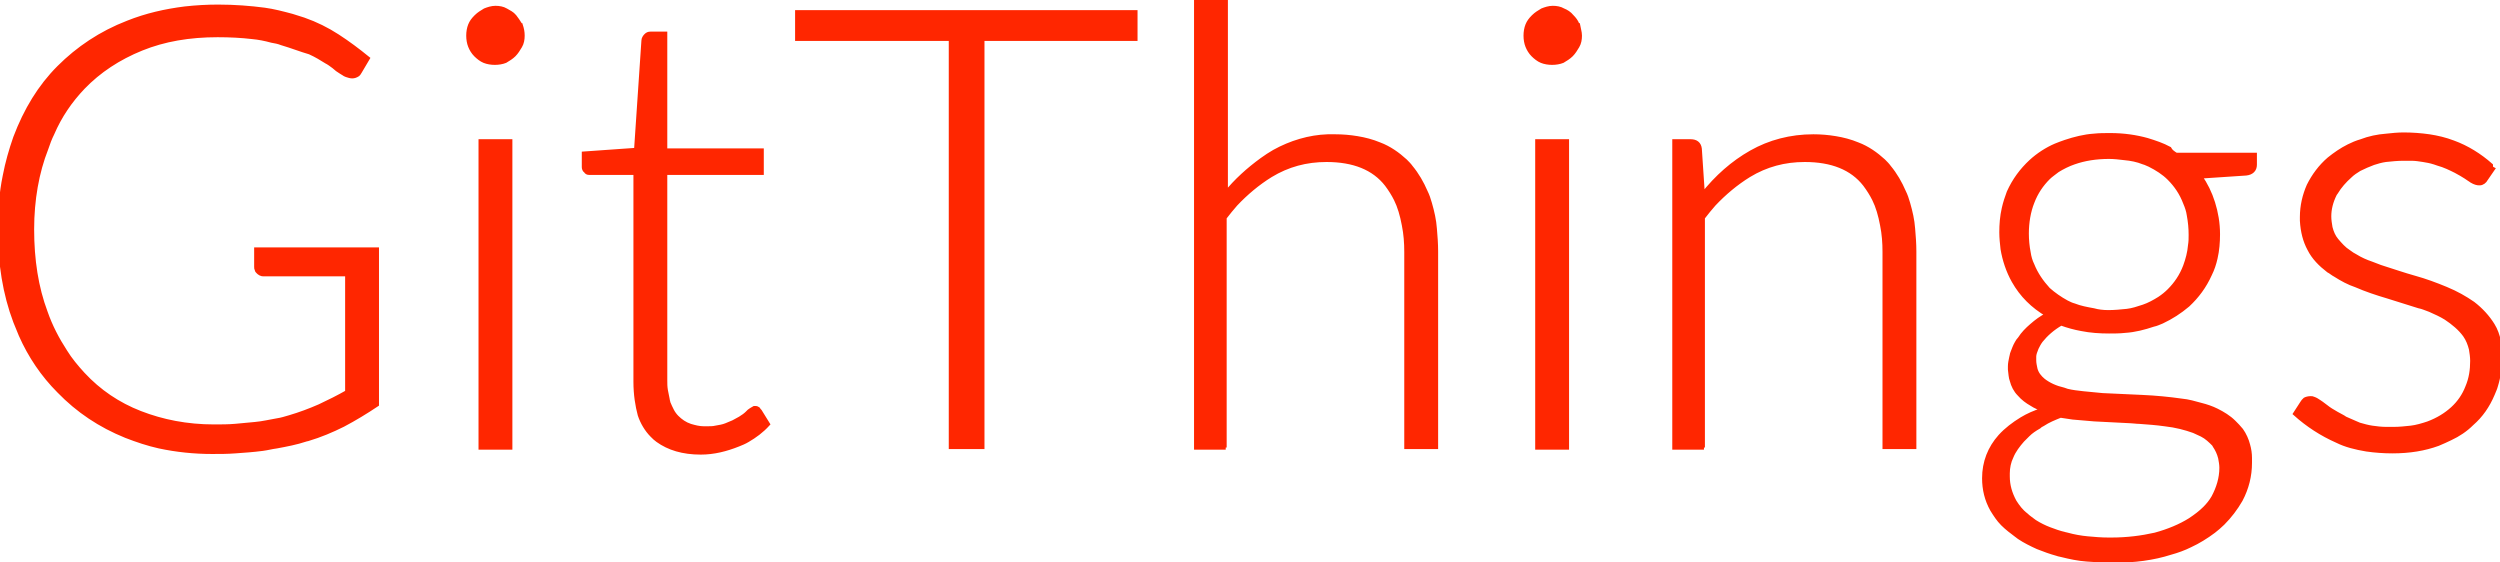
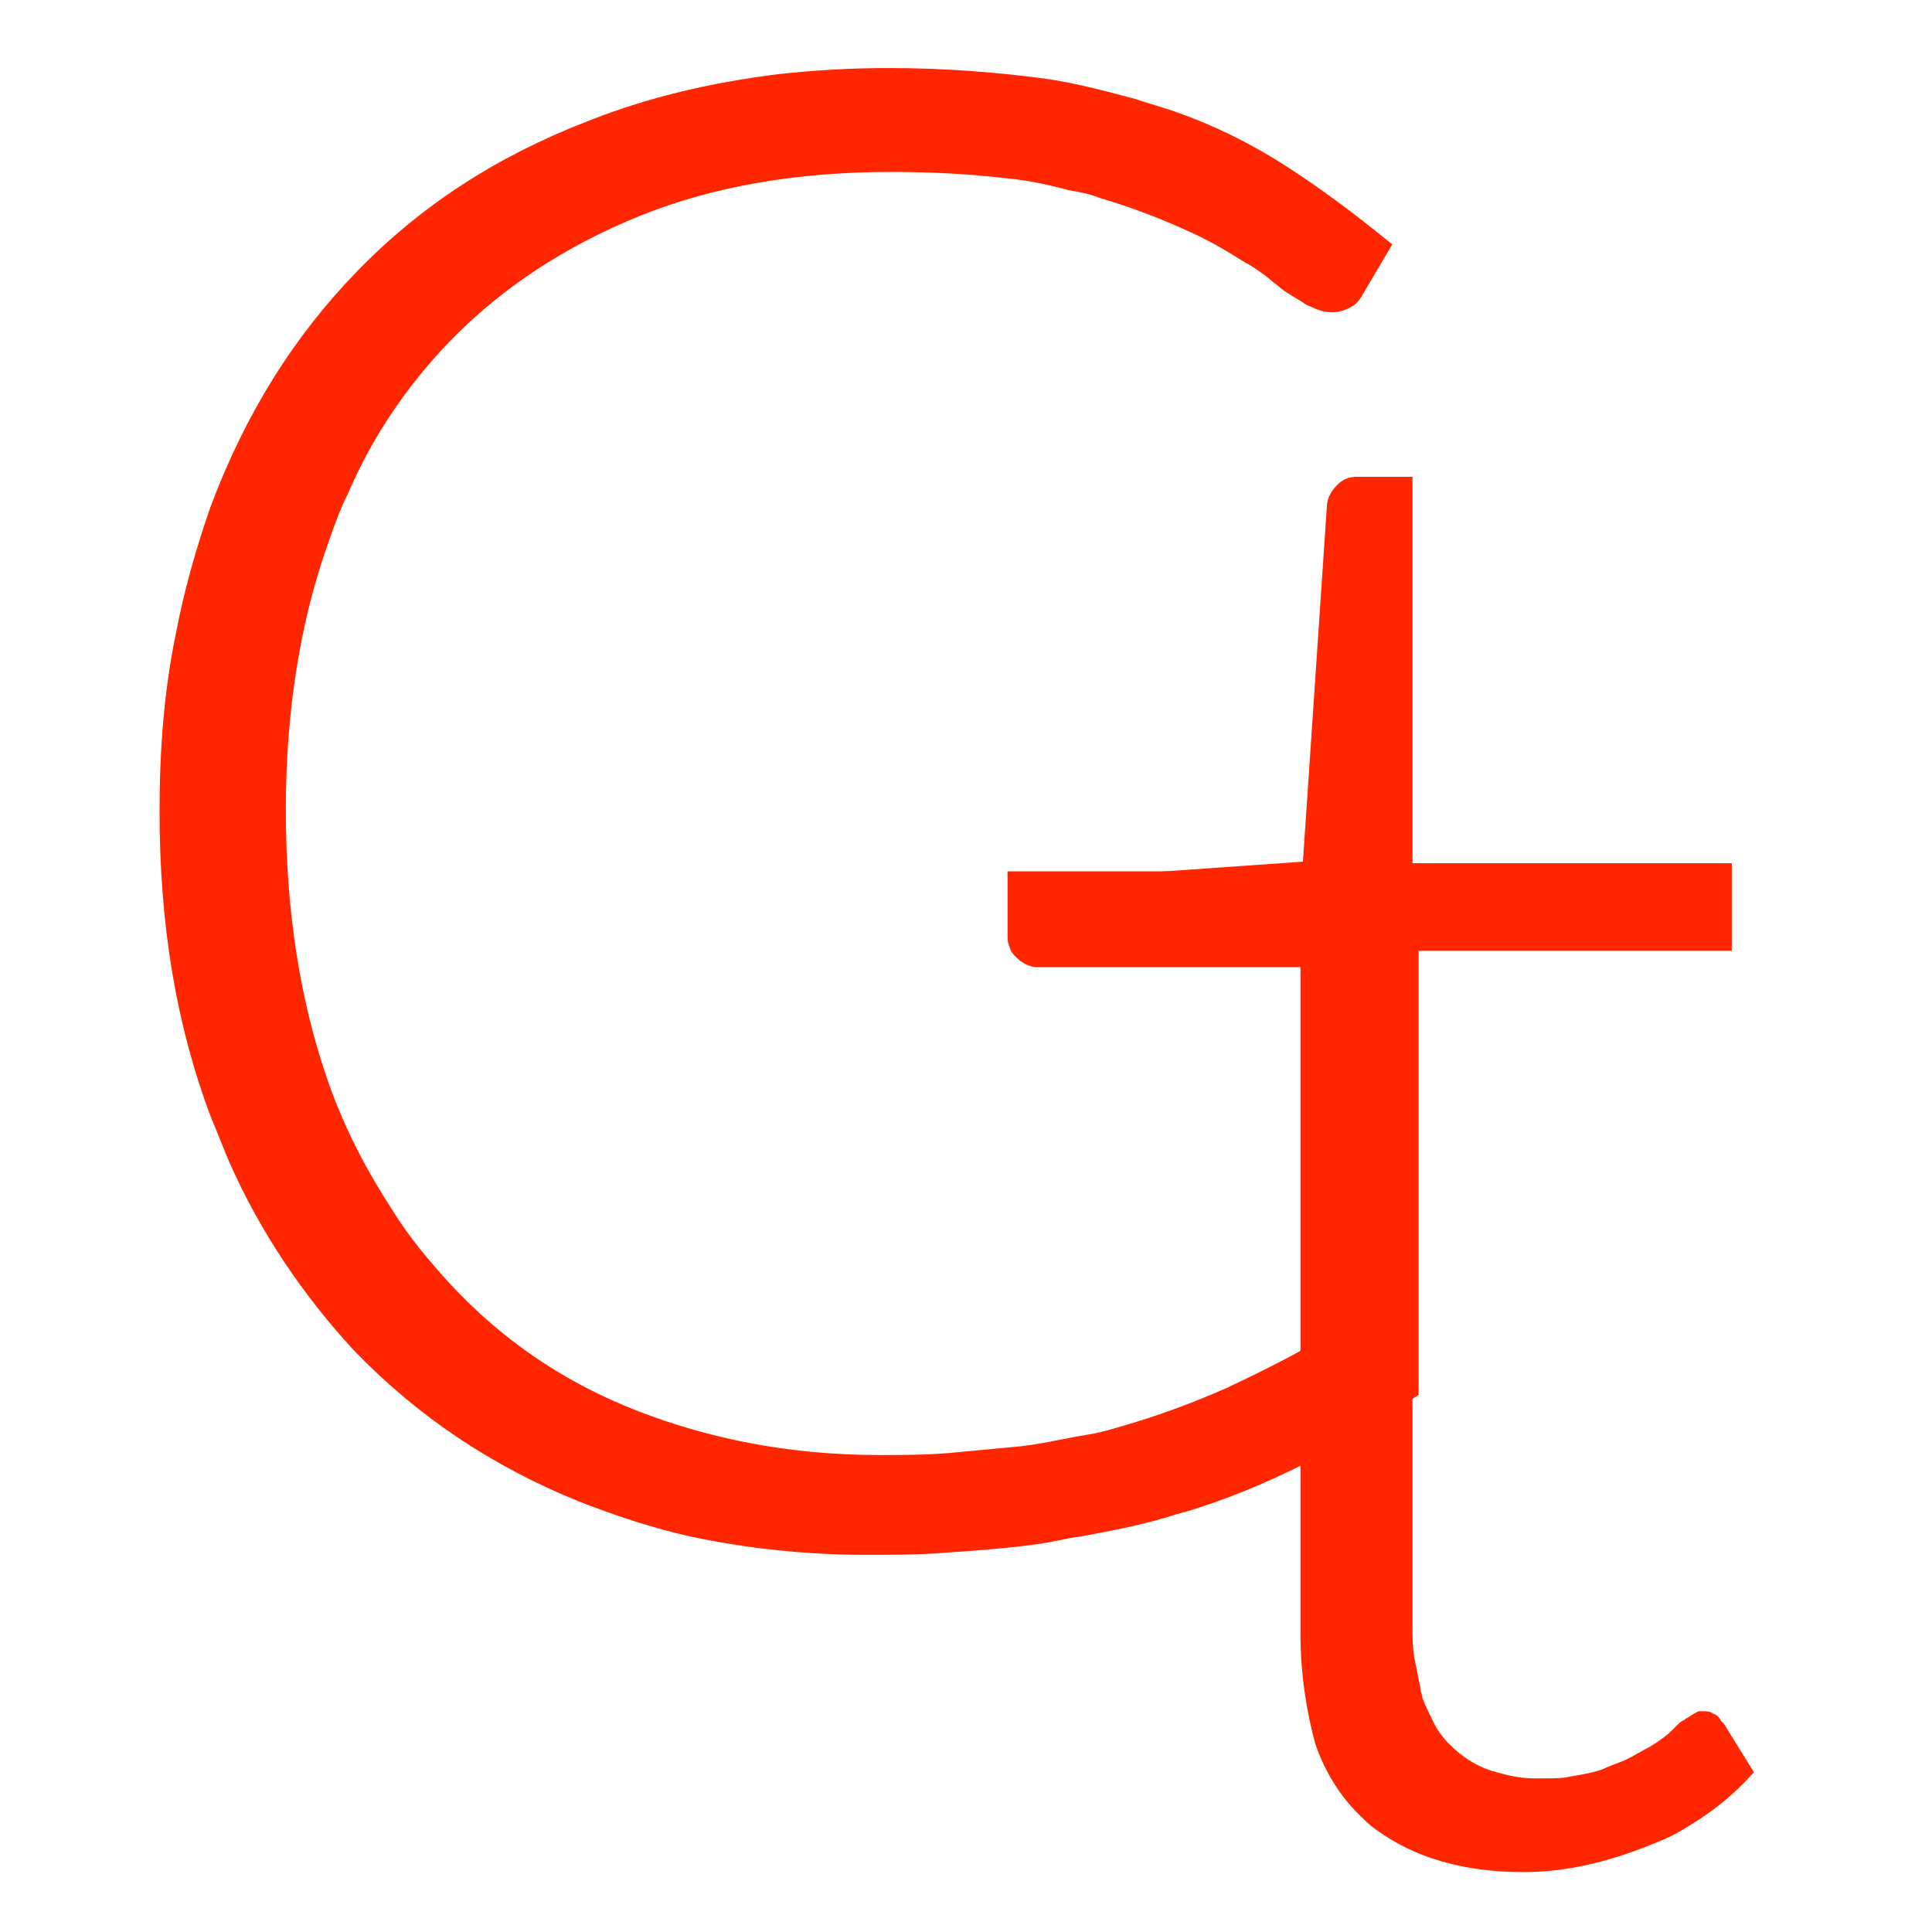
- <svg xmlns="http://www.w3.org/2000/svg" version="1.1" id="Layer_1" x="0px" y="0px" viewBox="0 0 406.7 91.3" style="enable-background:new 0 0 406.7 91.3;" xml:space="preserve">
+ <svg xmlns="http://www.w3.org/2000/svg" version="1.1" id="Layer_1" x="0px" y="0px" viewBox="0 0 95 95" style="enable-background:new 0 0 95 95;" xml:space="preserve">
  <style type="text/css">
	.st0{fill-rule:evenodd;clip-rule:evenodd;fill:#FF2600;stroke:#FF2600;stroke-width:0.709;stroke-linecap:round;}
</style>
-   <g id="svgGroup">
-     <path vector-effect="non-scaling-stroke" class="st0" d="M56.5,63.7V44.6H42.9c-0.2,0-0.3,0-0.5-0.1c-0.2-0.1-0.3-0.2-0.4-0.3   c-0.1-0.1-0.2-0.2-0.2-0.3c-0.1-0.2-0.1-0.3-0.1-0.5v-2.8h19.6v25.2c-1.8,1.2-3.6,2.3-5.5,3.3c-1.8,0.9-3.7,1.7-5.7,2.3   c-0.1,0-0.3,0.1-0.4,0.1c-1.5,0.5-3.1,0.8-4.7,1.1c-0.8,0.1-1.5,0.3-2.3,0.4c-1.5,0.2-3,0.3-4.4,0.4c-1.3,0.1-2.5,0.1-3.8,0.1   c-2.9,0-5.8-0.3-8.6-0.9c-1.8-0.4-3.6-1-5.4-1.7c-4.2-1.7-7.8-4.1-10.9-7.3C7,61,4.9,57.9,3.4,54.5c-0.3-0.7-0.6-1.5-0.9-2.2   C0.8,47.8,0,42.8,0,37.3c0-2.9,0.2-5.8,0.8-8.7c0.4-2.1,1-4.2,1.7-6.2c1.7-4.5,4-8.3,7.1-11.4s6.8-5.6,11.2-7.3   c3-1.2,6.1-1.9,9.3-2.3c1.8-0.2,3.6-0.3,5.4-0.3c2.7,0,5.2,0.2,7.5,0.5c1.5,0.2,3,0.6,4.5,1c0.6,0.2,1.3,0.4,1.9,0.6   c2,0.7,3.8,1.6,5.5,2.7s3.3,2.3,4.9,3.6l-1.3,2.2c-0.1,0.2-0.2,0.3-0.3,0.4c-0.3,0.2-0.6,0.3-0.9,0.3c-0.3,0-0.6-0.1-0.9-0.2   c-0.2-0.1-0.3-0.1-0.4-0.2c-0.3-0.2-0.7-0.4-1.1-0.7c-0.2-0.2-0.4-0.3-0.6-0.5c-0.4-0.3-0.8-0.6-1.2-0.8c-0.8-0.5-1.6-1-2.7-1.5   C49,8.1,47.5,7.5,45.8,7c-0.5-0.2-1-0.3-1.6-0.4c-1.1-0.3-2.1-0.5-3.2-0.6c-1.7-0.2-3.6-0.3-5.6-0.3c-4.6,0-8.7,0.7-12.4,2.2   s-6.9,3.6-9.5,6.3c-2.1,2.2-3.8,4.7-5,7.5c-0.4,0.8-0.7,1.6-1,2.5C6,28,5.2,32.5,5.2,37.3c0,5,0.7,9.5,2.2,13.5   c0.8,2.3,1.9,4.4,3.2,6.4c0.8,1.3,1.8,2.5,2.9,3.7c2.6,2.8,5.7,4.9,9.3,6.3s7.6,2.2,12,2.2c1.2,0,2.3,0,3.5-0.1   c1.1-0.1,2.1-0.2,3.2-0.3c1.2-0.1,2.4-0.4,3.6-0.6c0.7-0.1,1.3-0.3,2-0.5c1.7-0.5,3.3-1.1,4.9-1.8c1.5-0.7,3.1-1.5,4.5-2.3   C56.4,63.7,56.5,63.7,56.5,63.7z M199.4,72.8h-4.8V0h4.8v31.5c1.7-2.1,3.7-3.9,5.9-5.5c0.7-0.5,1.3-0.9,2-1.3   c2.7-1.5,5.7-2.4,8.7-2.5c0.4,0,0.8,0,1.2,0c1.2,0,2.4,0.1,3.6,0.3c1.2,0.2,2.4,0.5,3.6,1c1.6,0.6,3,1.6,4.2,2.7   c0.3,0.3,0.7,0.7,0.9,1c1,1.2,1.8,2.6,2.4,4c0.3,0.6,0.5,1.2,0.7,1.9c0.4,1.4,0.7,2.7,0.8,4.1c0.1,1.2,0.2,2.4,0.2,3.7v31.8h-4.8   V41c0-1.5-0.1-2.9-0.4-4.4c-0.3-1.6-0.7-3-1.3-4.2c-0.4-0.8-0.9-1.6-1.5-2.4c-2.1-2.7-5.4-4-9.8-4c-3.3,0-6.3,0.8-9.1,2.5   c-2.1,1.3-4,2.9-5.7,4.7c-0.6,0.7-1.2,1.4-1.8,2.2V72.8z M354,25.2h12.8v1.6c0,0.8-0.5,1.3-1.4,1.4l-7.5,0.5   c0.9,1.3,1.6,2.7,2.1,4.3c0.5,1.6,0.8,3.3,0.8,5.1c0,1.3-0.1,2.6-0.4,3.9c-0.2,0.9-0.5,1.8-0.9,2.6c-0.9,2-2.1,3.6-3.6,5   c-1.3,1.1-2.7,2-4.2,2.7c-0.5,0.2-0.9,0.4-1.4,0.5c-1.5,0.5-3,0.9-4.6,1c-0.9,0.1-1.8,0.1-2.6,0.1c-1.5,0-3-0.1-4.5-0.4   c-1.1-0.2-2.2-0.5-3.3-0.9c-1.4,0.8-2.5,1.8-3.3,2.8c-0.3,0.4-0.5,0.8-0.7,1.2c-0.2,0.5-0.4,1-0.4,1.4c0,0.2,0,0.4,0,0.6   c0,0.5,0.1,0.9,0.2,1.4c0.2,0.8,0.7,1.4,1.3,1.9c0.9,0.7,2,1.2,3.3,1.5c0.2,0.1,0.4,0.1,0.6,0.2c0.8,0.2,1.7,0.3,2.6,0.4   c1,0.1,2,0.2,3.1,0.3c2.1,0.1,4.3,0.2,6.5,0.3c2.2,0.1,4.3,0.3,6.4,0.6c1.1,0.1,2.1,0.4,3.2,0.7c0.8,0.2,1.7,0.5,2.5,0.9   c1,0.5,2,1.1,2.8,1.9c0.4,0.4,0.8,0.8,1.2,1.3c0.5,0.7,0.9,1.6,1.1,2.4c0.2,0.7,0.3,1.4,0.3,2.1c0,0.3,0,0.5,0,0.8   c0,2.1-0.5,4.1-1.5,6c-0.8,1.4-1.8,2.7-2.9,3.8c-0.5,0.5-1,0.9-1.5,1.3c-1.2,0.9-2.5,1.7-3.8,2.3c-1,0.5-2.1,0.9-3.2,1.2   c-2.8,0.9-5.9,1.3-9.3,1.3c-1.5,0-2.9-0.1-4.3-0.2c-1.4-0.1-2.8-0.4-4-0.7c-0.3-0.1-0.6-0.1-0.8-0.2c-1.1-0.3-2.2-0.7-3.2-1.1   c-1.1-0.5-2.1-1-3-1.6c-0.1-0.1-0.3-0.2-0.4-0.3c-0.8-0.6-1.6-1.2-2.3-1.9c-0.7-0.7-1.2-1.5-1.7-2.3c-0.9-1.6-1.3-3.3-1.3-5.1   c0-2.6,0.9-4.9,2.6-6.8c1-1.1,2.2-2,3.5-2.8c1-0.6,2.1-1.1,3.4-1.5c0.1,0,0.2-0.1,0.2-0.1c-0.7-0.2-1.4-0.5-2-0.9   c-0.7-0.4-1.4-0.9-2-1.6c-0.6-0.6-1-1.4-1.2-2.2c-0.2-0.5-0.2-1.1-0.3-1.8c0-0.2,0-0.3,0-0.5c0-0.5,0.1-0.9,0.2-1.4   c0.1-0.3,0.1-0.6,0.2-0.8c0.2-0.5,0.4-1.1,0.7-1.6c0.1-0.2,0.3-0.5,0.5-0.7c0.5-0.8,1.2-1.5,1.9-2.1c0.8-0.7,1.6-1.3,2.6-1.8   c-2.4-1.4-4.2-3.2-5.5-5.5c-0.9-1.6-1.5-3.4-1.8-5.2c-0.1-0.9-0.2-1.8-0.2-2.7c0-1.3,0.1-2.6,0.4-3.9c0.2-0.9,0.5-1.8,0.8-2.6   c0.9-2,2.1-3.6,3.6-5c1.2-1.1,2.6-2,4-2.6c0.5-0.2,1-0.4,1.6-0.6c1.5-0.5,3.1-0.9,4.6-1c0.9-0.1,1.8-0.1,2.7-0.1   c2.2,0,4.2,0.3,6,0.8c1.3,0.4,2.5,0.8,3.6,1.4C353.1,24.6,353.5,24.9,354,25.2z M277.2,72.8h-4.8V23h2.6c0.9,0,1.4,0.4,1.5,1.2   l0.5,7.5c2.3-2.9,4.9-5.2,7.9-6.9c3-1.7,6.4-2.6,10.1-2.6c1.2,0,2.4,0.1,3.6,0.3c1.2,0.2,2.4,0.5,3.6,1c1.6,0.6,3,1.6,4.2,2.7   c0.3,0.3,0.7,0.7,0.9,1c1,1.2,1.8,2.6,2.4,4c0.3,0.6,0.5,1.2,0.7,1.9c0.4,1.4,0.7,2.7,0.8,4.1c0.1,1.2,0.2,2.4,0.2,3.7v31.8h-4.8   V41c0-1.5-0.1-2.9-0.4-4.4c-0.3-1.6-0.7-3-1.3-4.2c-0.4-0.8-0.9-1.6-1.5-2.4c-2.1-2.7-5.4-4-9.8-4c-3.3,0-6.3,0.8-9.1,2.5   c-2.1,1.3-4,2.9-5.7,4.7c-0.6,0.7-1.2,1.4-1.8,2.2V72.8z M129.8,2h54.9v4.3h-24.9v66.4h-5.1V6.3h-25V2z M405.5,27.5l-1.1,1.6   c-0.2,0.4-0.6,0.7-1,0.7c0,0-0.1,0-0.1,0c-0.3,0-0.7-0.1-1.2-0.4c-0.1-0.1-0.2-0.1-0.3-0.2c-0.4-0.3-0.9-0.6-1.4-0.9   c-0.3-0.2-0.6-0.3-0.9-0.5c-0.8-0.4-1.8-0.9-2.9-1.2c-0.2-0.1-0.4-0.1-0.6-0.2c-0.6-0.2-1.2-0.3-1.8-0.4c-0.6-0.1-1.3-0.2-1.9-0.2   c-0.4,0-0.9,0-1.3,0c-1,0-1.9,0.1-2.9,0.2c-0.7,0.1-1.4,0.3-2,0.5c-0.8,0.3-1.5,0.6-2.3,1c-0.5,0.3-1.1,0.7-1.5,1.1   c-0.9,0.8-1.7,1.7-2.3,2.7c-0.1,0.1-0.1,0.2-0.2,0.3c-0.6,1.2-0.9,2.4-0.9,3.6c0,0.6,0.1,1.2,0.2,1.8c0.2,0.8,0.5,1.5,1,2.1   c0.6,0.7,1.2,1.4,2,1.9c0.4,0.3,0.7,0.5,1.1,0.7c0.8,0.5,1.7,0.9,2.6,1.2c0.6,0.2,1.2,0.5,1.9,0.7c1.6,0.5,3.3,1.1,5.1,1.6   s3.4,1.1,5.1,1.8s3.1,1.5,4.4,2.4c1.3,1,2.4,2.2,3.2,3.5c0.5,0.8,0.8,1.7,1,2.6c0.1,0.7,0.2,1.5,0.2,2.4c0,0,0,0.1,0,0.1   c0,1.6-0.2,3.2-0.7,4.8c-0.1,0.4-0.3,0.8-0.5,1.3c-0.8,1.9-1.9,3.5-3.4,4.8c-1,1-2.2,1.8-3.5,2.4c-0.6,0.3-1.3,0.6-2,0.9   c-2.2,0.8-4.6,1.2-7.4,1.2c-1.4,0-2.8-0.1-4.2-0.3c-1.8-0.3-3.4-0.7-4.8-1.4c-2.5-1.1-4.8-2.6-6.8-4.4l1.1-1.7   c0.1-0.1,0.1-0.2,0.2-0.3c0.1-0.1,0.2-0.2,0.3-0.3c0.2-0.1,0.5-0.2,0.9-0.2c0.2,0,0.3,0,0.5,0.1c0.3,0.1,0.6,0.3,0.9,0.5   c0.1,0.1,0.2,0.1,0.3,0.2c0.3,0.2,0.5,0.4,0.8,0.6c0.5,0.4,1,0.7,1.7,1.1c0.5,0.3,1,0.5,1.4,0.8c0.5,0.2,1.1,0.5,1.6,0.7   c0.2,0.1,0.5,0.2,0.7,0.3c0.7,0.2,1.4,0.4,2.1,0.5c0.7,0.1,1.5,0.2,2.3,0.2c0.4,0,0.8,0,1.2,0c0.9,0,1.9-0.1,2.8-0.2   c0.9-0.1,1.9-0.4,2.8-0.7c1.6-0.6,2.9-1.4,4-2.4s1.9-2.2,2.4-3.5c0.6-1.4,0.8-2.8,0.8-4.3c0-0.6-0.1-1.3-0.2-1.9   c-0.2-0.8-0.5-1.6-1-2.3c-0.8-1.1-1.9-2-3.1-2.8c-0.8-0.5-1.7-0.9-2.6-1.3c-0.6-0.2-1.2-0.5-1.8-0.6c-1.7-0.5-3.4-1.1-5.1-1.6   c0,0,0,0,0,0c-1.7-0.5-3.5-1.1-5.1-1.8c-1.2-0.4-2.3-1-3.4-1.7c-0.4-0.2-0.7-0.5-1.1-0.7c-1.3-1-2.4-2.1-3.1-3.5   c-0.7-1.3-1.1-2.8-1.2-4.6c0-0.2,0-0.4,0-0.6c0-1.8,0.4-3.5,1.1-5.1c0.8-1.6,1.9-3.1,3.3-4.3c1-0.8,2-1.5,3.2-2.1   c0.6-0.3,1.3-0.6,2-0.8c1.3-0.5,2.7-0.8,4.1-0.9c0.9-0.1,1.9-0.2,2.8-0.2c1.4,0,2.8,0.1,4.2,0.3c1.3,0.2,2.6,0.5,3.9,1   c2.2,0.8,4.3,2.1,6.1,3.7C405.2,27.3,405.3,27.4,405.5,27.5z M103.4,62.1v-34h-7.2c-0.1,0-0.3,0-0.4,0c-0.2,0-0.4-0.1-0.5-0.3   c-0.2-0.1-0.3-0.4-0.3-0.6c0-0.1,0-0.2,0-0.3v-1.9l8.5-0.6l1.2-17.8c0-0.3,0.2-0.6,0.4-0.8c0,0,0,0,0,0c0.2-0.2,0.4-0.3,0.7-0.3   c0.1,0,0.1,0,0.2,0h2.2v19h15.7v3.6h-15.7v33.8c0,0.5,0,1,0.1,1.6c0.1,0.5,0.2,1,0.3,1.5c0,0.2,0.1,0.3,0.1,0.5   c0.2,0.5,0.4,0.9,0.6,1.3c0.2,0.4,0.5,0.8,0.8,1.1c0.6,0.6,1.3,1.1,2.2,1.4c0.7,0.2,1.4,0.4,2.2,0.4c0.2,0,0.4,0,0.5,0   c0.5,0,1,0,1.4-0.1c0.6-0.1,1.2-0.2,1.7-0.4c0.4-0.2,0.8-0.3,1.2-0.5c0.4-0.2,0.7-0.4,1.1-0.6c0.5-0.3,0.9-0.6,1.2-0.9   c0.1-0.1,0.2-0.2,0.3-0.3c0.1-0.1,0.2-0.1,0.3-0.2c0.2-0.1,0.3-0.2,0.5-0.3c0.1,0,0.1,0,0.2,0c0.1,0,0.2,0,0.3,0.1   c0.1,0,0.2,0.1,0.2,0.2c0.1,0.1,0.1,0.1,0.2,0.2l1.3,2.1c-1,1.1-2.1,1.9-3.3,2.6c-0.5,0.3-1,0.5-1.5,0.7c-2,0.8-4,1.3-6.1,1.3   c-2.9,0-5.2-0.7-7-2c-0.3-0.2-0.6-0.5-0.9-0.8c-0.9-0.9-1.6-2.1-2-3.3C103.7,66,103.4,64.2,103.4,62.1z M78.2,23h4.8v49.8h-4.8V23z    M250.1,23h4.8v49.8h-4.8V23z M361.4,76.1c0-0.5-0.1-1.1-0.2-1.6c-0.2-0.8-0.5-1.4-0.9-2c0-0.1-0.1-0.1-0.1-0.2   c-0.6-0.6-1.2-1.2-2-1.6c-0.4-0.2-0.9-0.4-1.3-0.6c-1.4-0.5-2.9-0.9-4.7-1.1c-1.4-0.2-2.8-0.3-4.2-0.4c-0.5,0-1-0.1-1.4-0.1   c-2-0.1-3.9-0.2-5.9-0.3c-1.2-0.1-2.4-0.2-3.5-0.3c-0.7-0.1-1.3-0.2-2-0.3c-1,0.4-2,0.8-2.9,1.4c-0.2,0.1-0.4,0.2-0.6,0.4   c-0.7,0.4-1.3,0.8-1.8,1.3c-0.3,0.3-0.6,0.6-0.9,0.9c-0.7,0.8-1.4,1.7-1.8,2.7c-0.4,0.8-0.6,1.8-0.6,2.7c0,0.2,0,0.4,0,0.5   c0,1.5,0.4,2.8,1.1,4.1c0.5,0.8,1.1,1.6,1.9,2.2c0.4,0.4,0.9,0.7,1.4,1.1c0.8,0.5,1.6,0.9,2.4,1.2c0.8,0.3,1.6,0.6,2.5,0.8   c0.1,0,0.3,0.1,0.4,0.1c1.1,0.3,2.2,0.5,3.3,0.6c1.1,0.1,2.2,0.2,3.4,0.2c0.2,0,0.3,0,0.5,0c2.5,0,4.9-0.3,7.1-0.8   c2.2-0.6,4.1-1.4,5.7-2.4c0.9-0.6,1.7-1.2,2.4-1.9c0.5-0.5,1-1.1,1.4-1.8C360.9,79.4,361.4,77.8,361.4,76.1z M343,50.8   c1,0,2-0.1,3-0.2c0.9-0.1,1.8-0.4,2.7-0.7c0.9-0.3,1.8-0.8,2.6-1.3c0.6-0.4,1.1-0.8,1.6-1.3c1.1-1.1,2-2.4,2.6-4   c0.4-1.1,0.7-2.2,0.8-3.4c0.1-0.6,0.1-1.1,0.1-1.7c0-1.1-0.1-2.1-0.3-3.2c-0.1-0.7-0.3-1.3-0.6-2c-0.6-1.6-1.5-2.9-2.6-4   c-0.9-0.9-2-1.6-3.2-2.2c-0.3-0.1-0.6-0.3-1-0.4c-1-0.4-2-0.6-3.1-0.7c-0.8-0.1-1.7-0.2-2.5-0.2c-2.1,0-4,0.3-5.7,0.9   c-0.9,0.3-1.9,0.8-2.7,1.3c-0.5,0.4-1.1,0.8-1.5,1.2c-1.1,1.1-2,2.4-2.6,4c-0.6,1.5-0.9,3.3-0.9,5.1c0,1,0.1,2.1,0.3,3.1   c0.1,0.7,0.3,1.4,0.6,2c0.6,1.5,1.5,2.8,2.6,4c0.9,0.8,1.9,1.5,3,2.1c0.4,0.2,0.8,0.4,1.2,0.5c1,0.4,2.1,0.6,3.2,0.8   C341.3,50.7,342.1,50.8,343,50.8z M85,5.8c0,0.6-0.1,1.2-0.4,1.7s-0.6,1-1,1.4c-0.4,0.4-0.9,0.7-1.4,1c-0.5,0.2-1.1,0.3-1.7,0.3   s-1.2-0.1-1.7-0.3c-0.5-0.2-1-0.6-1.4-1C77,8.5,76.7,8,76.5,7.5s-0.3-1.1-0.3-1.7s0.1-1.2,0.3-1.7c0.2-0.5,0.5-0.9,0.9-1.3   c0,0,0.1-0.1,0.1-0.1c0.4-0.4,0.9-0.7,1.4-1c0.5-0.2,1.1-0.4,1.7-0.4s1.2,0.1,1.7,0.4s1,0.5,1.4,1C84,3.1,84.3,3.5,84.6,4   c0,0,0,0.1,0.1,0.1C84.9,4.7,85,5.2,85,5.8z M257,5.8c0,0.6-0.1,1.2-0.4,1.7s-0.6,1-1,1.4c-0.4,0.4-0.9,0.7-1.4,1   c-0.5,0.2-1.1,0.3-1.7,0.3s-1.2-0.1-1.7-0.3c-0.5-0.2-1-0.6-1.4-1c-0.4-0.4-0.7-0.9-0.9-1.4c-0.2-0.5-0.3-1.1-0.3-1.7   c0-0.6,0.1-1.2,0.3-1.7c0.2-0.5,0.5-0.9,0.9-1.3c0,0,0.1-0.1,0.1-0.1c0.4-0.4,0.9-0.7,1.4-1c0.5-0.2,1.1-0.4,1.7-0.4   s1.2,0.1,1.7,0.4c0.5,0.2,1,0.5,1.4,1c0.4,0.4,0.7,0.8,0.9,1.3c0,0,0,0.1,0.1,0.1C256.8,4.7,257,5.2,257,5.8z" />
-   </g>
+   <path class="st0" d="M64.7,66.2V47.2H51.1c-0.2,0-0.3,0-0.5-0.1c-0.2-0.1-0.3-0.2-0.4-0.3c-0.1-0.1-0.2-0.2-0.2-0.3  c-0.1-0.2-0.1-0.3-0.1-0.5v-2.8h19.5v25.2c-1.8,1.2-3.6,2.3-5.5,3.3c-1.8,0.9-3.7,1.7-5.7,2.3c-0.1,0-0.3,0.1-0.4,0.1  c-1.5,0.5-3.1,0.8-4.7,1.1c-0.8,0.1-1.5,0.3-2.3,0.4c-1.5,0.2-3,0.3-4.4,0.4c-1.3,0.1-2.5,0.1-3.8,0.1c-2.9,0-5.8-0.3-8.6-0.9  c-1.8-0.4-3.6-1-5.4-1.7c-4.2-1.7-7.8-4.1-10.9-7.3c-2.5-2.7-4.6-5.8-6.1-9.2c-0.3-0.7-0.6-1.5-0.9-2.2c-1.7-4.5-2.5-9.4-2.5-14.9  c0-2.9,0.2-5.8,0.8-8.7c0.4-2.1,1-4.2,1.7-6.2c1.7-4.5,4-8.2,7.1-11.4S24.6,8,29,6.3c3-1.2,6.1-1.9,9.3-2.3c1.8-0.2,3.6-0.3,5.4-0.3  c2.7,0,5.2,0.2,7.5,0.5c1.5,0.2,3,0.6,4.5,1c0.6,0.2,1.3,0.4,1.9,0.6c2,0.7,3.8,1.6,5.5,2.7s3.3,2.3,4.9,3.6l-1.3,2.2  c-0.1,0.2-0.2,0.3-0.3,0.4c-0.3,0.2-0.6,0.3-0.9,0.3c-0.3,0-0.6-0.1-0.8-0.2c-0.2-0.1-0.3-0.1-0.4-0.2c-0.3-0.2-0.7-0.4-1.1-0.7  c-0.2-0.2-0.4-0.3-0.6-0.5c-0.4-0.3-0.8-0.6-1.2-0.8c-0.8-0.5-1.6-1-2.7-1.5c-1.3-0.6-2.8-1.2-4.5-1.7c-0.5-0.2-1-0.3-1.6-0.4  c-1.1-0.3-2.1-0.5-3.2-0.6c-1.7-0.2-3.6-0.3-5.6-0.3c-4.6,0-8.8,0.7-12.5,2.2s-6.9,3.6-9.5,6.3c-2.1,2.2-3.8,4.7-5,7.5  c-0.4,0.8-0.7,1.6-1,2.5c-1.4,3.9-2.1,8.4-2.1,13.2c0,5,0.7,9.5,2.1,13.5c0.8,2.3,1.9,4.4,3.2,6.4c0.8,1.3,1.8,2.5,2.9,3.7  c2.6,2.8,5.7,4.9,9.3,6.3s7.6,2.2,12,2.2c1.2,0,2.3,0,3.5-0.1c1.1-0.1,2.1-0.2,3.2-0.3c1.2-0.1,2.4-0.4,3.6-0.6  c0.7-0.1,1.3-0.3,2-0.5c1.7-0.5,3.3-1.1,4.9-1.8c1.5-0.7,3.1-1.5,4.5-2.3C64.6,66.3,64.7,66.2,64.7,66.2z" />
+   <path class="st0" d="M64.3,80.3v-34h-7.2c-0.1,0-0.3,0-0.4,0c-0.2,0-0.4-0.1-0.5-0.3c-0.2-0.1-0.3-0.4-0.3-0.6c0-0.1,0-0.2,0-0.3  v-1.8l8.5-0.6l1.2-17.8c0-0.3,0.2-0.6,0.4-0.8c0,0,0,0,0,0c0.2-0.2,0.4-0.3,0.7-0.3c0.1,0,0.1,0,0.2,0h2.2v19h15.7v3.6H69.1V80  c0,0.5,0,1,0.1,1.6c0.1,0.5,0.2,1,0.3,1.5c0,0.2,0.1,0.3,0.1,0.5c0.2,0.5,0.4,0.9,0.6,1.3c0.2,0.4,0.5,0.8,0.8,1.1  c0.6,0.6,1.3,1.1,2.2,1.4c0.7,0.2,1.4,0.4,2.2,0.4c0.2,0,0.4,0,0.5,0c0.5,0,1,0,1.4-0.1c0.6-0.1,1.2-0.2,1.7-0.4  c0.4-0.2,0.8-0.3,1.2-0.5c0.4-0.2,0.7-0.4,1.1-0.6c0.5-0.3,0.9-0.6,1.2-0.9c0.1-0.1,0.2-0.2,0.3-0.3c0.1-0.1,0.2-0.1,0.3-0.2  c0.2-0.1,0.3-0.2,0.5-0.3c0.1,0,0.1,0,0.2,0c0.1,0,0.2,0,0.3,0.1c0.1,0,0.2,0.1,0.2,0.2c0.1,0.1,0.1,0.1,0.2,0.2l1.3,2.1  c-1,1.1-2.1,1.9-3.3,2.6c-0.5,0.3-1,0.5-1.5,0.7c-2,0.8-4,1.3-6.1,1.3c-2.9,0-5.2-0.7-7-2c-0.3-0.2-0.6-0.5-0.9-0.8  c-0.9-0.9-1.6-2.1-2-3.3C64.6,84.1,64.3,82.3,64.3,80.3z" />
</svg>
